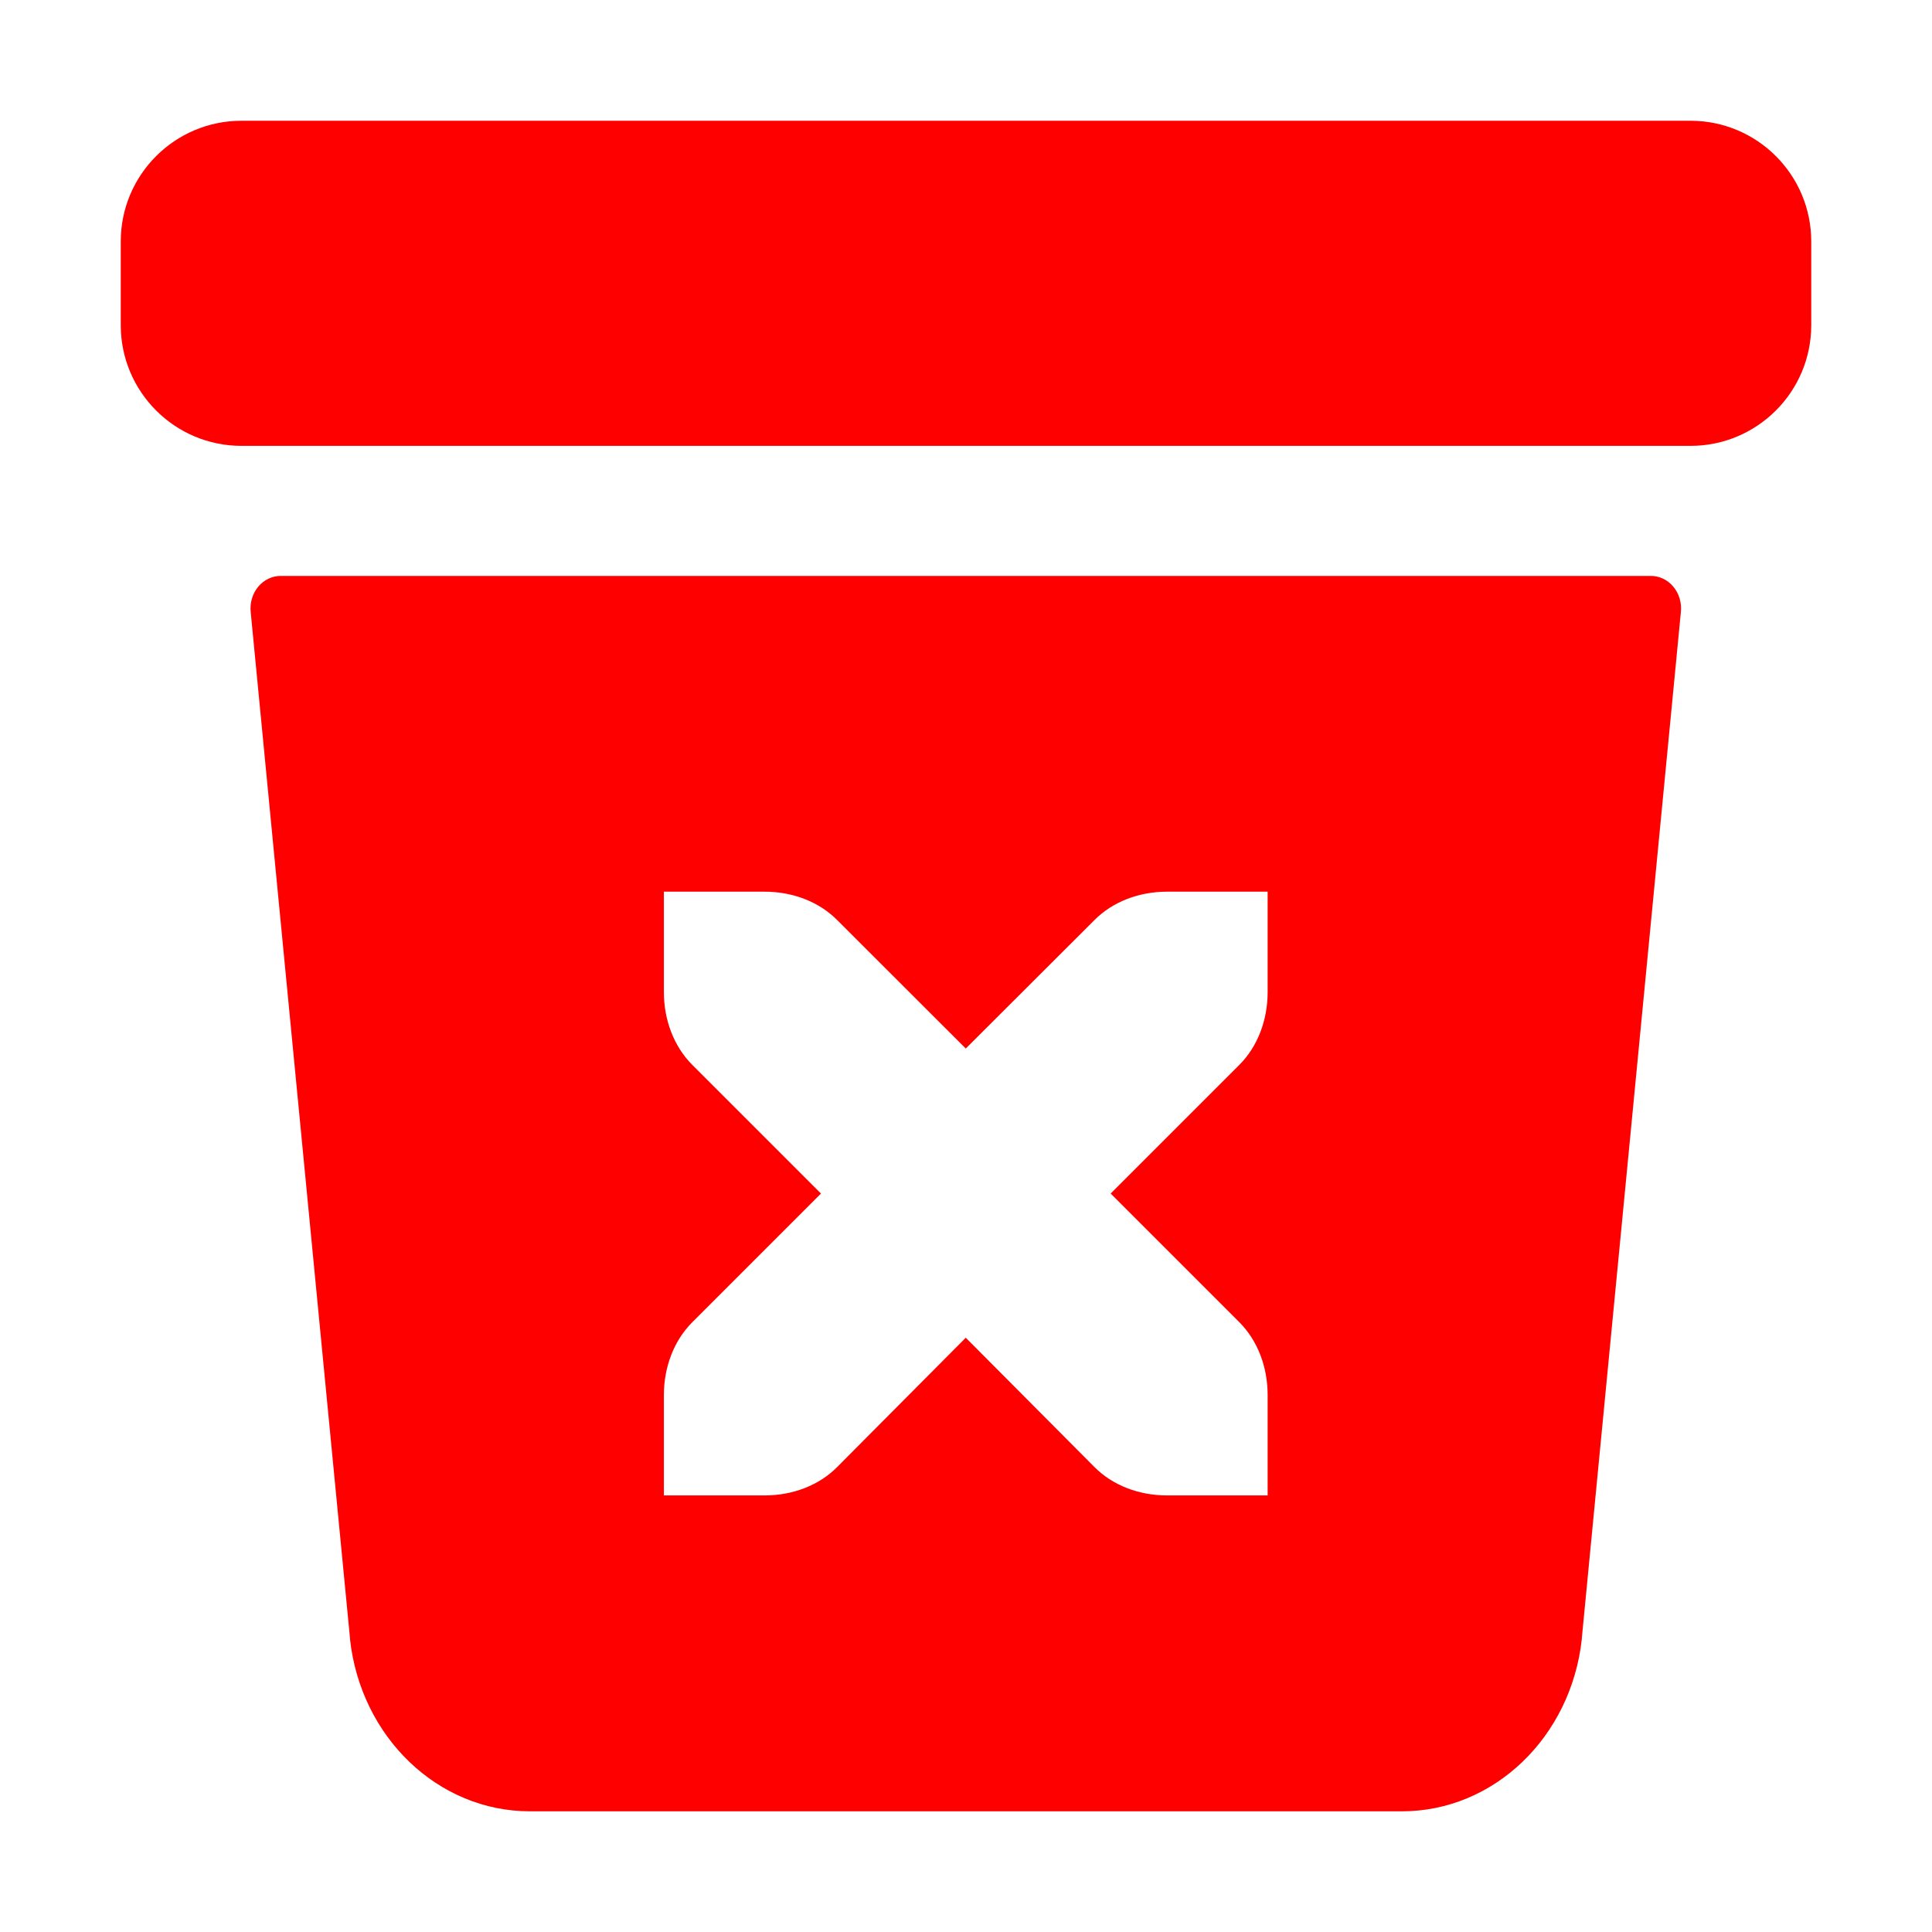
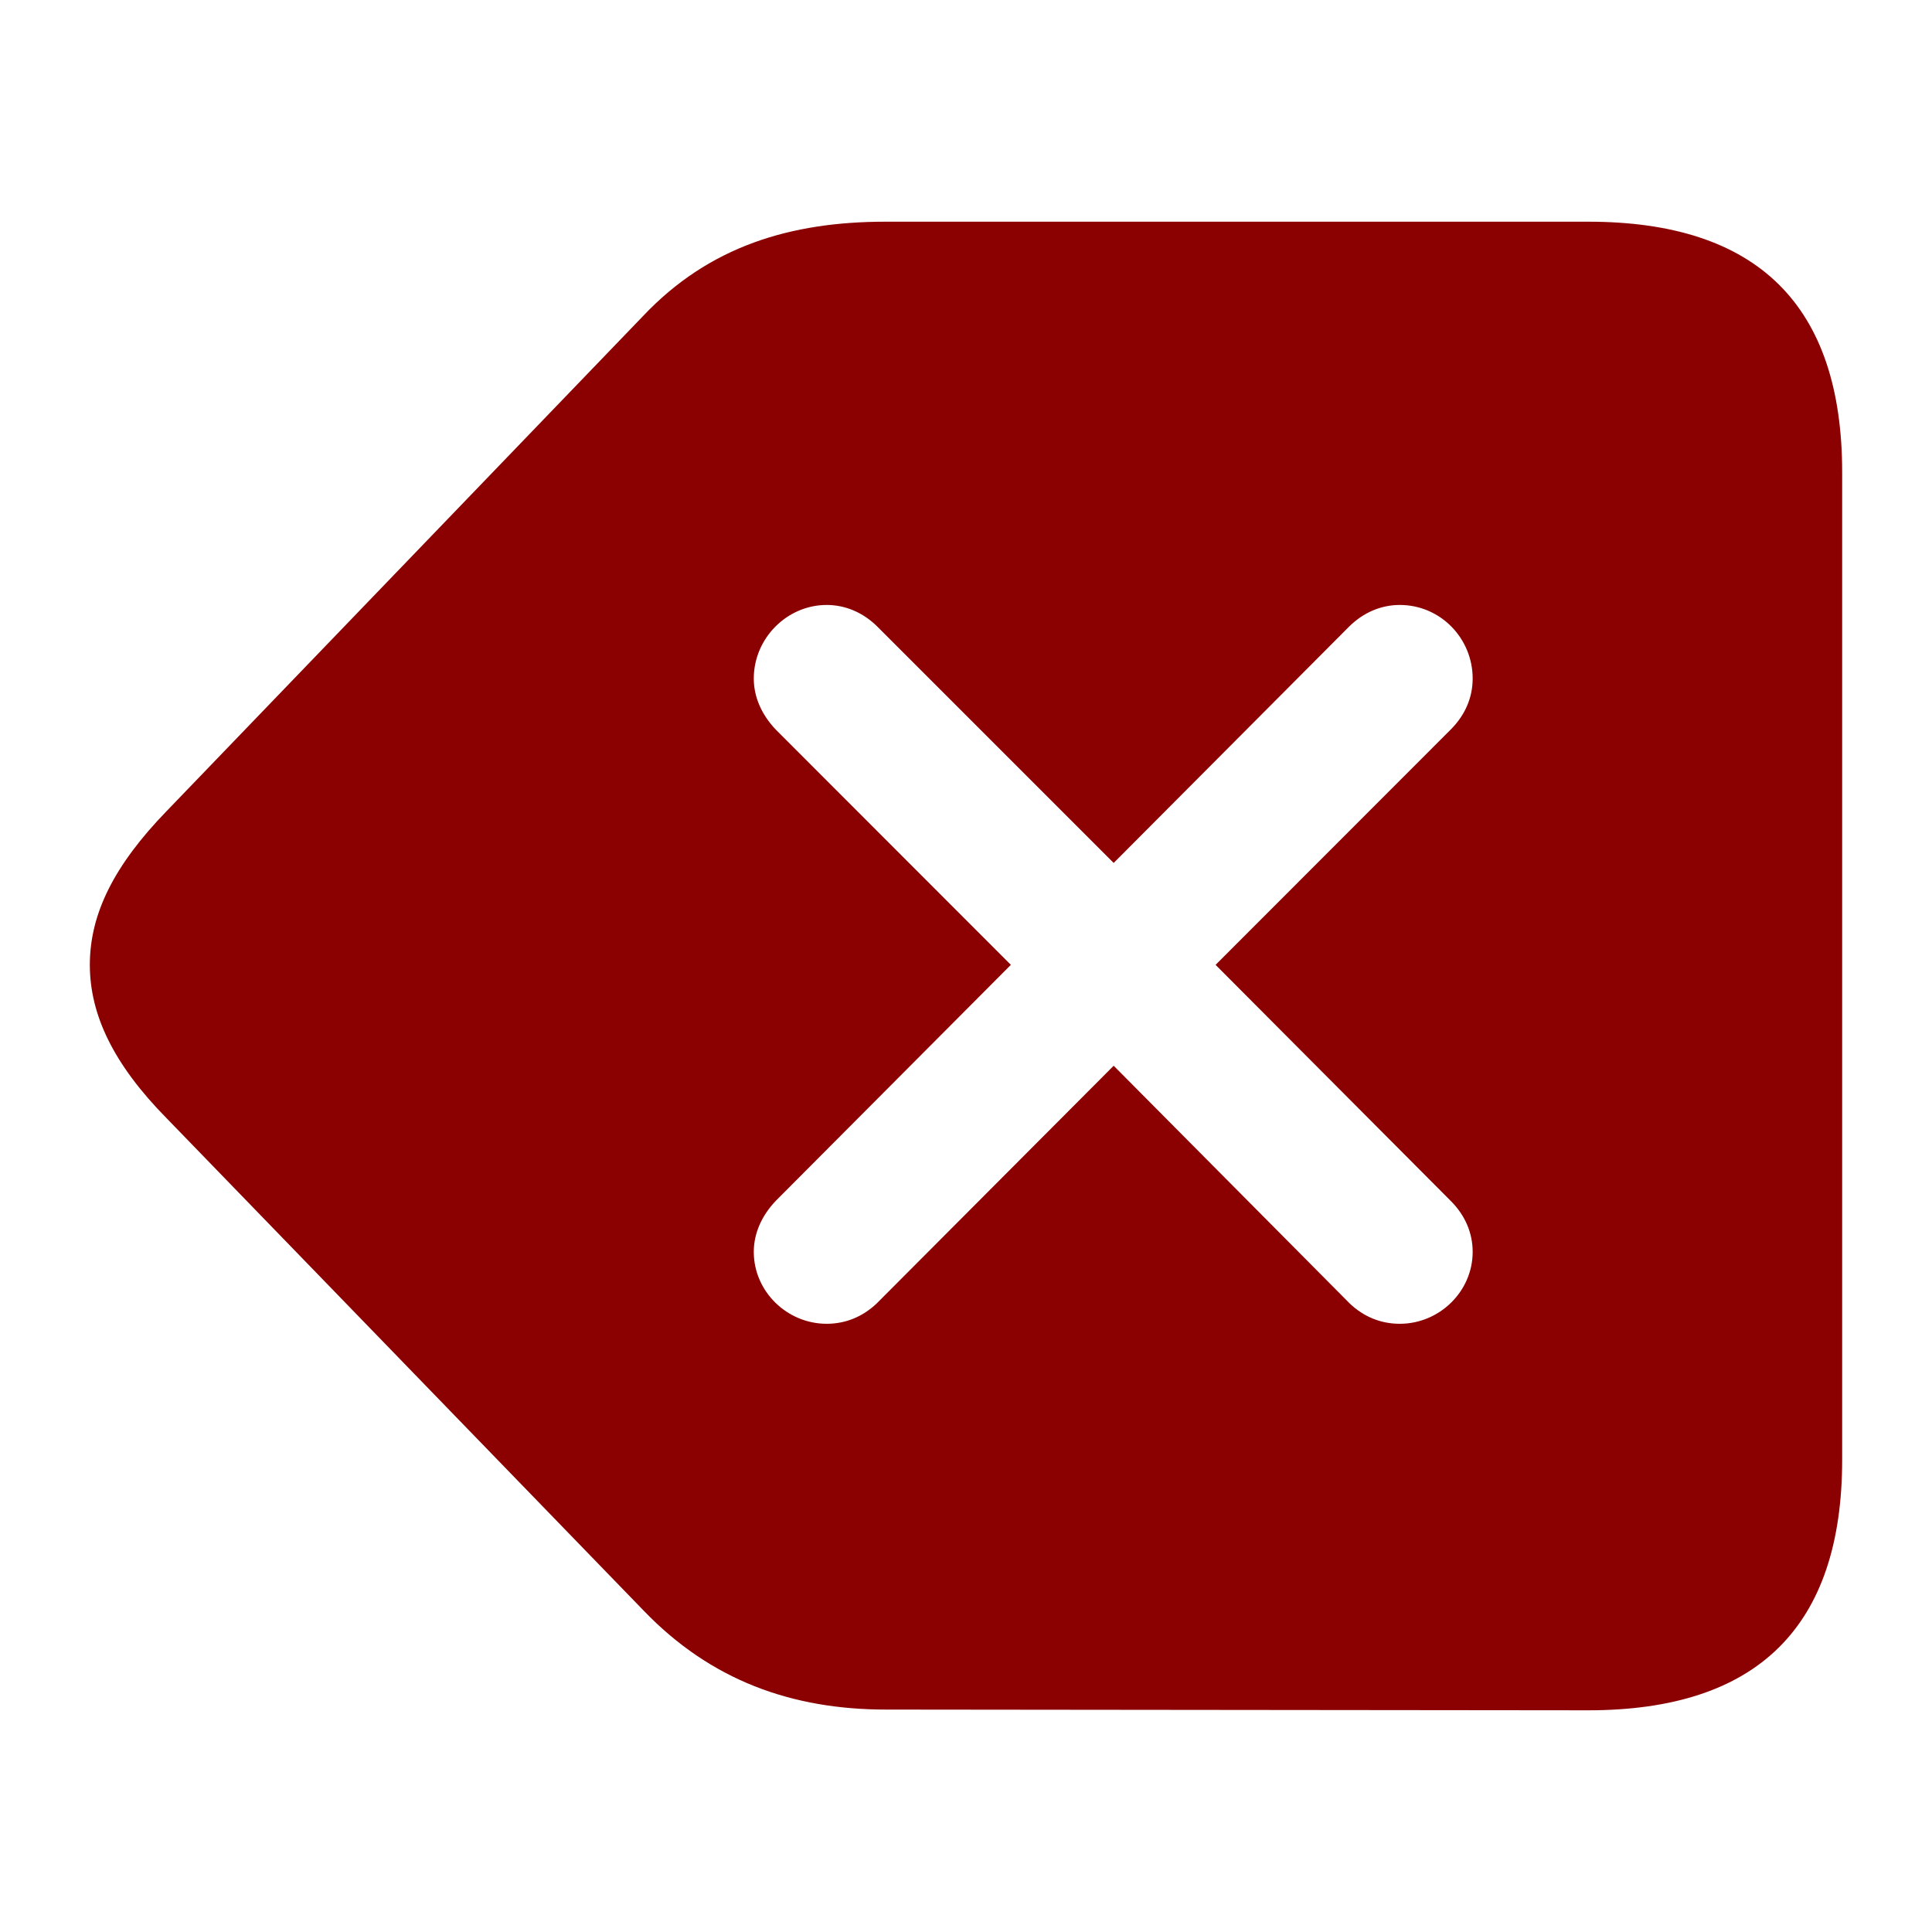
<svg xmlns="http://www.w3.org/2000/svg" height="32" viewBox="0 0 32 32" width="32">
-   <g fill="#f00" stroke-width=".065">
-     <rect height="5.385" rx="2" width="28" x="2" y="2" />
-     <path d="m4.652 9.539a.5.538 0 0 0 -.5.594l1.645 17a.094.101 0 0 0 0 .014 3 3.231 0 0 0 2.98 2.854h14.443a3 3.231 0 0 0 2.98-2.854v-.014l1.641-17a.5.538 0 0 0 -.5-.594zm6.344 5.23h1.668c.467 0 .901.167 1.201.469l2.131 2.129 2.133-2.129c.3-.302.735-.469 1.201-.469h1.666v1.666c0 .46-.165.897-.465 1.199l-2.135 2.135 2.135 2.135c.3.302.465.739.465 1.199v1.666h-1.666c-.467 0-.901-.167-1.201-.469l-2.133-2.143-2.131 2.143c-.3.302-.735.469-1.201.469h-1.668v-1.666c0-.46.167-.898.467-1.199l2.135-2.135-2.135-2.135c-.3-.302-.467-.739-.467-1.199z" />
-   </g>
+   <path d="m26.305 28.328c2.801 0 4.207-1.379 4.207-4.152v-16.352c0-2.773-1.406-4.152-4.207-4.152h-11.637c-1.566 0-2.922.402-4.02 1.566l-7.887 8.195c-.871.898-1.273 1.703-1.273 2.547 0 .828.391 1.648 1.273 2.543l7.902 8.156c1.109 1.152 2.449 1.637 4.016 1.637zm-3.121-6.402c-.32 0-.602-.121-.828-.336l-3.91-3.938-3.926 3.938c-.227.215-.508.336-.828.336-.656 0-1.207-.535-1.207-1.191 0-.309.133-.602.363-.844l3.895-3.91-3.895-3.898c-.23-.242-.363-.535-.363-.844 0-.668.551-1.219 1.207-1.219.305 0 .602.121.844.363l3.91 3.91 3.895-3.91c.242-.242.539-.363.844-.363.672 0 1.207.551 1.207 1.219 0 .309-.121.602-.363.844l-3.895 3.898 3.895 3.91c.242.242.363.535.363.844 0 .656-.551 1.191-1.207 1.191zm0 0" fill="#8b0000" />
</svg>
